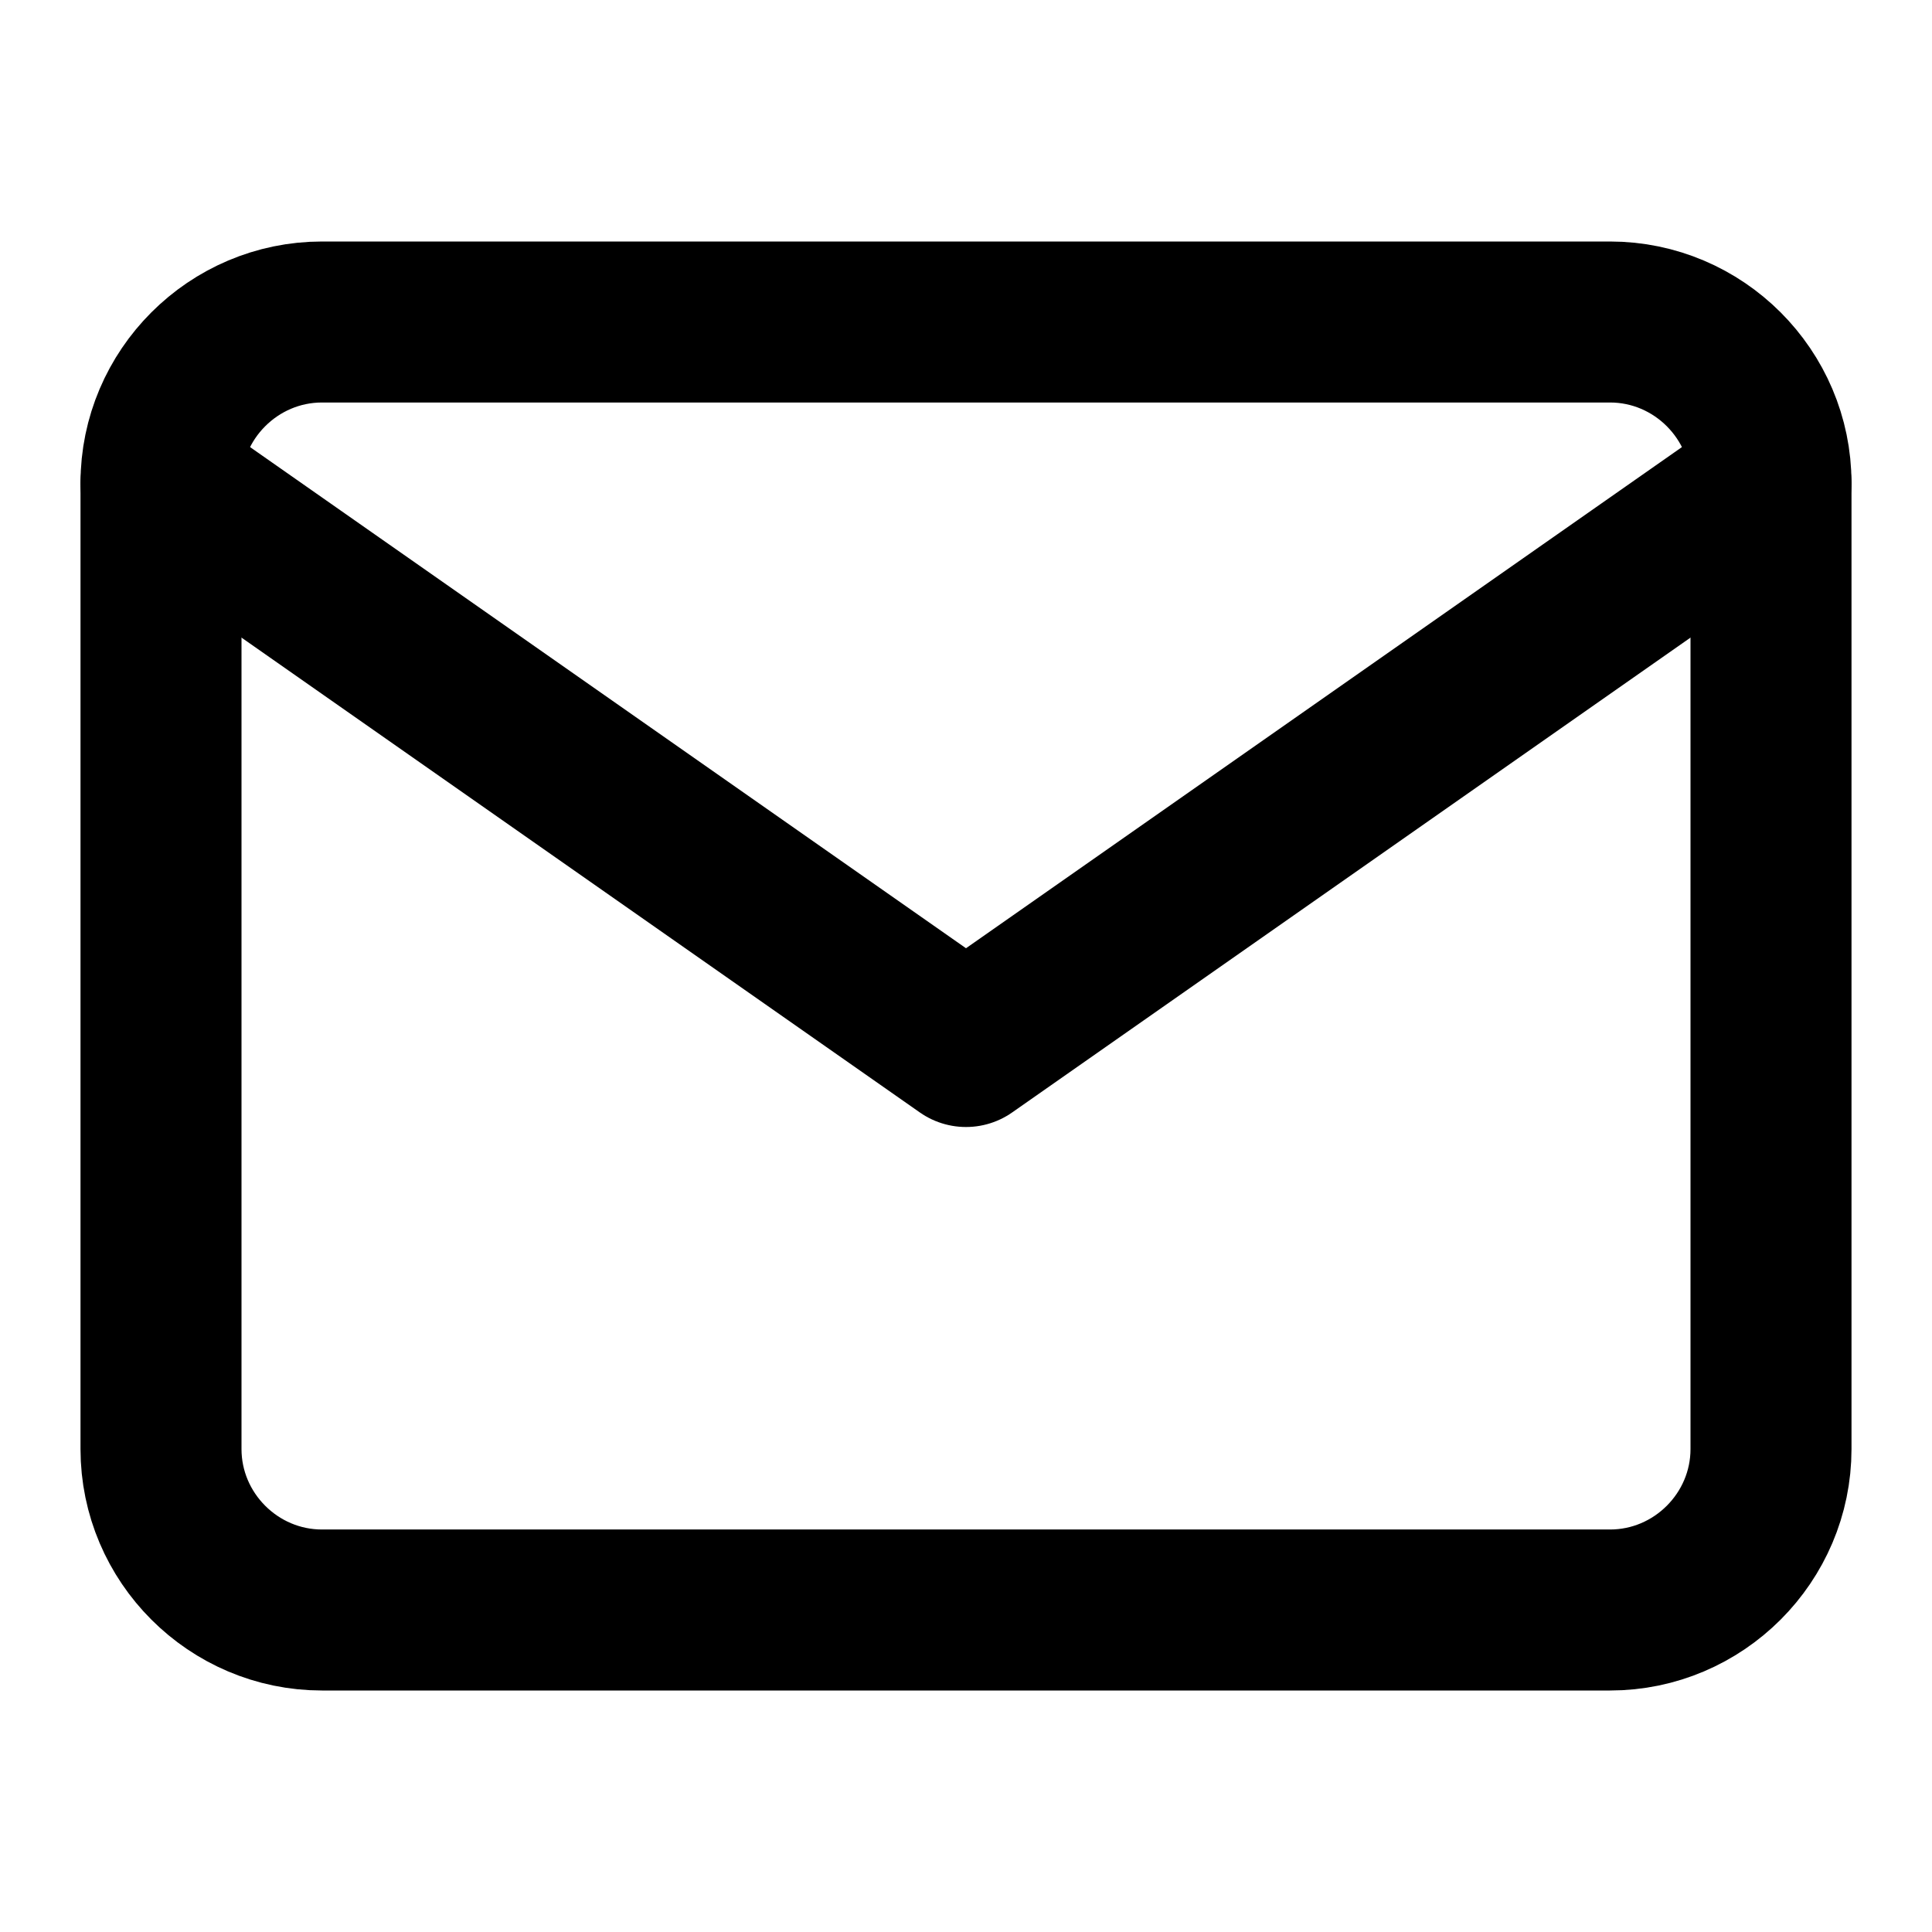
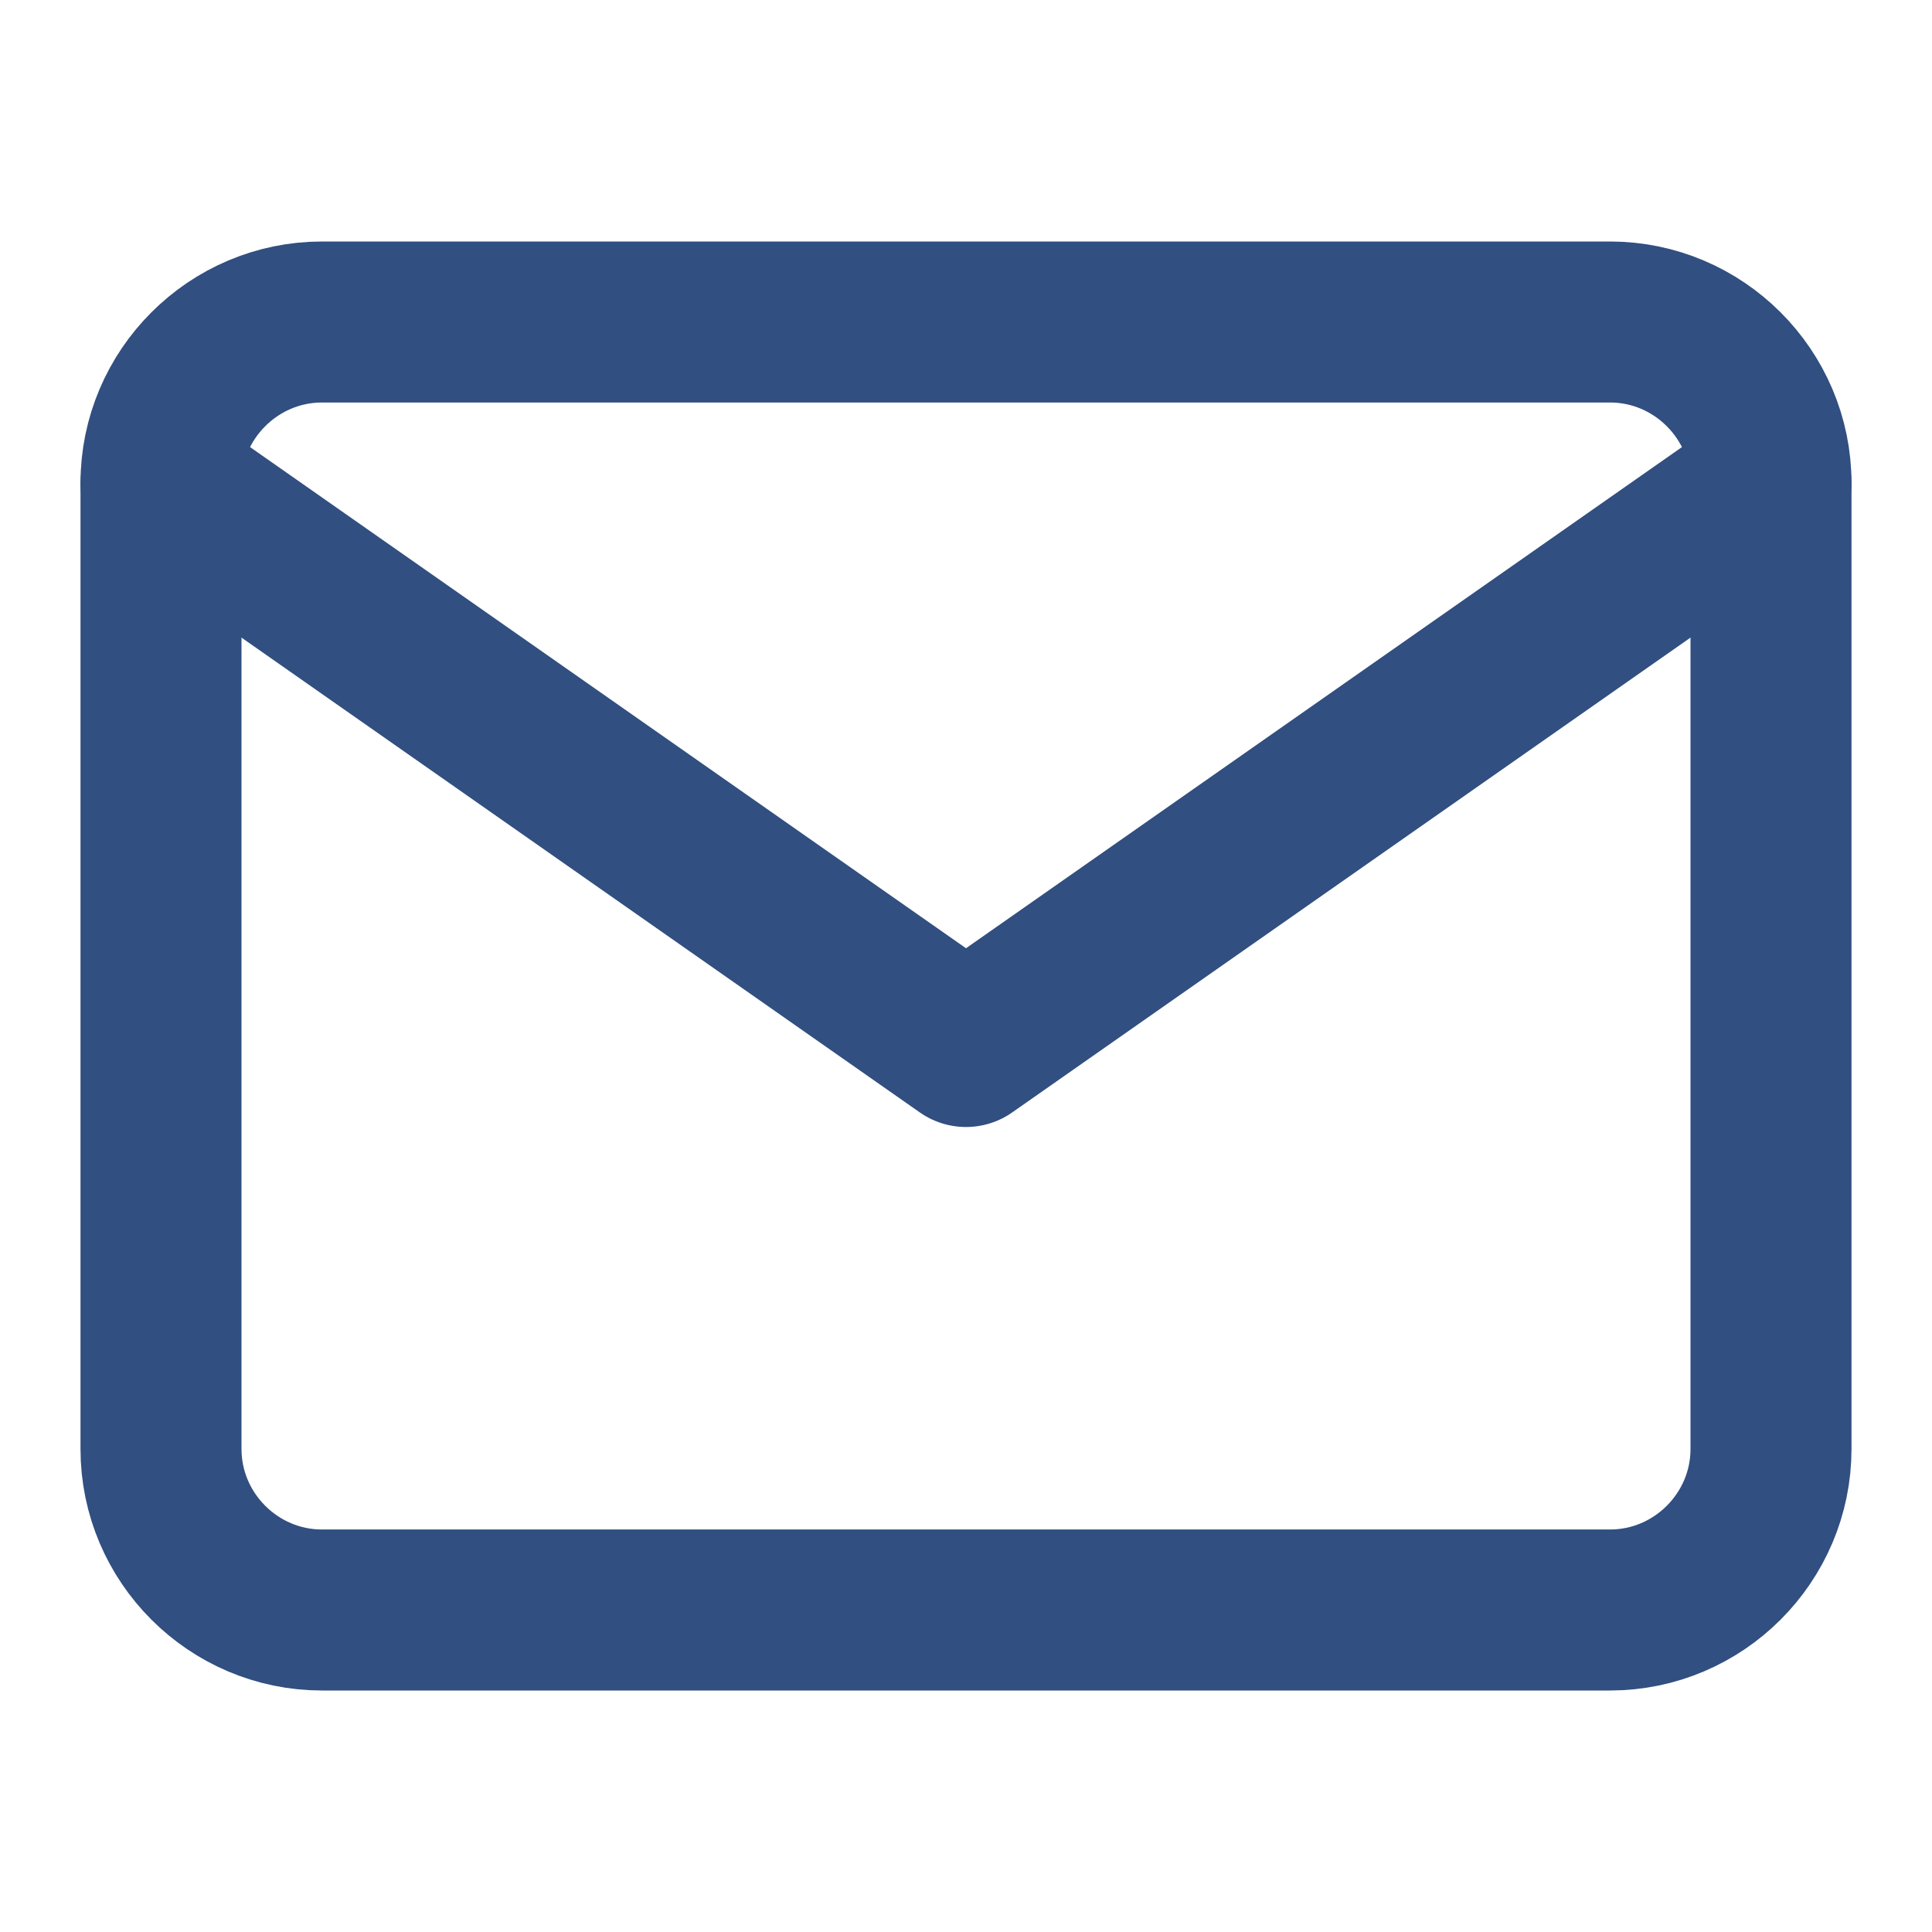
- <svg xmlns="http://www.w3.org/2000/svg" width="24" height="24" viewBox="0 0 24 24" fill="none" stroke="currentColor" stroke-width="2" stroke-linecap="round" stroke-linejoin="round" class="feather feather-mail">
+ <svg xmlns="http://www.w3.org/2000/svg" width="24" height="24" viewBox="0 0 24 24" fill="none" stroke="rgba(49,79,128,100)" stroke-width="2" stroke-linecap="round" stroke-linejoin="round" class="feather feather-mail">
  <path d="M4 4h16c1.1 0 2 .9 2 2v12c0 1.1-.9 2-2 2H4c-1.1 0-2-.9-2-2V6c0-1.1.9-2 2-2z" />
  <polyline points="22,6 12,13 2,6" />
</svg>
